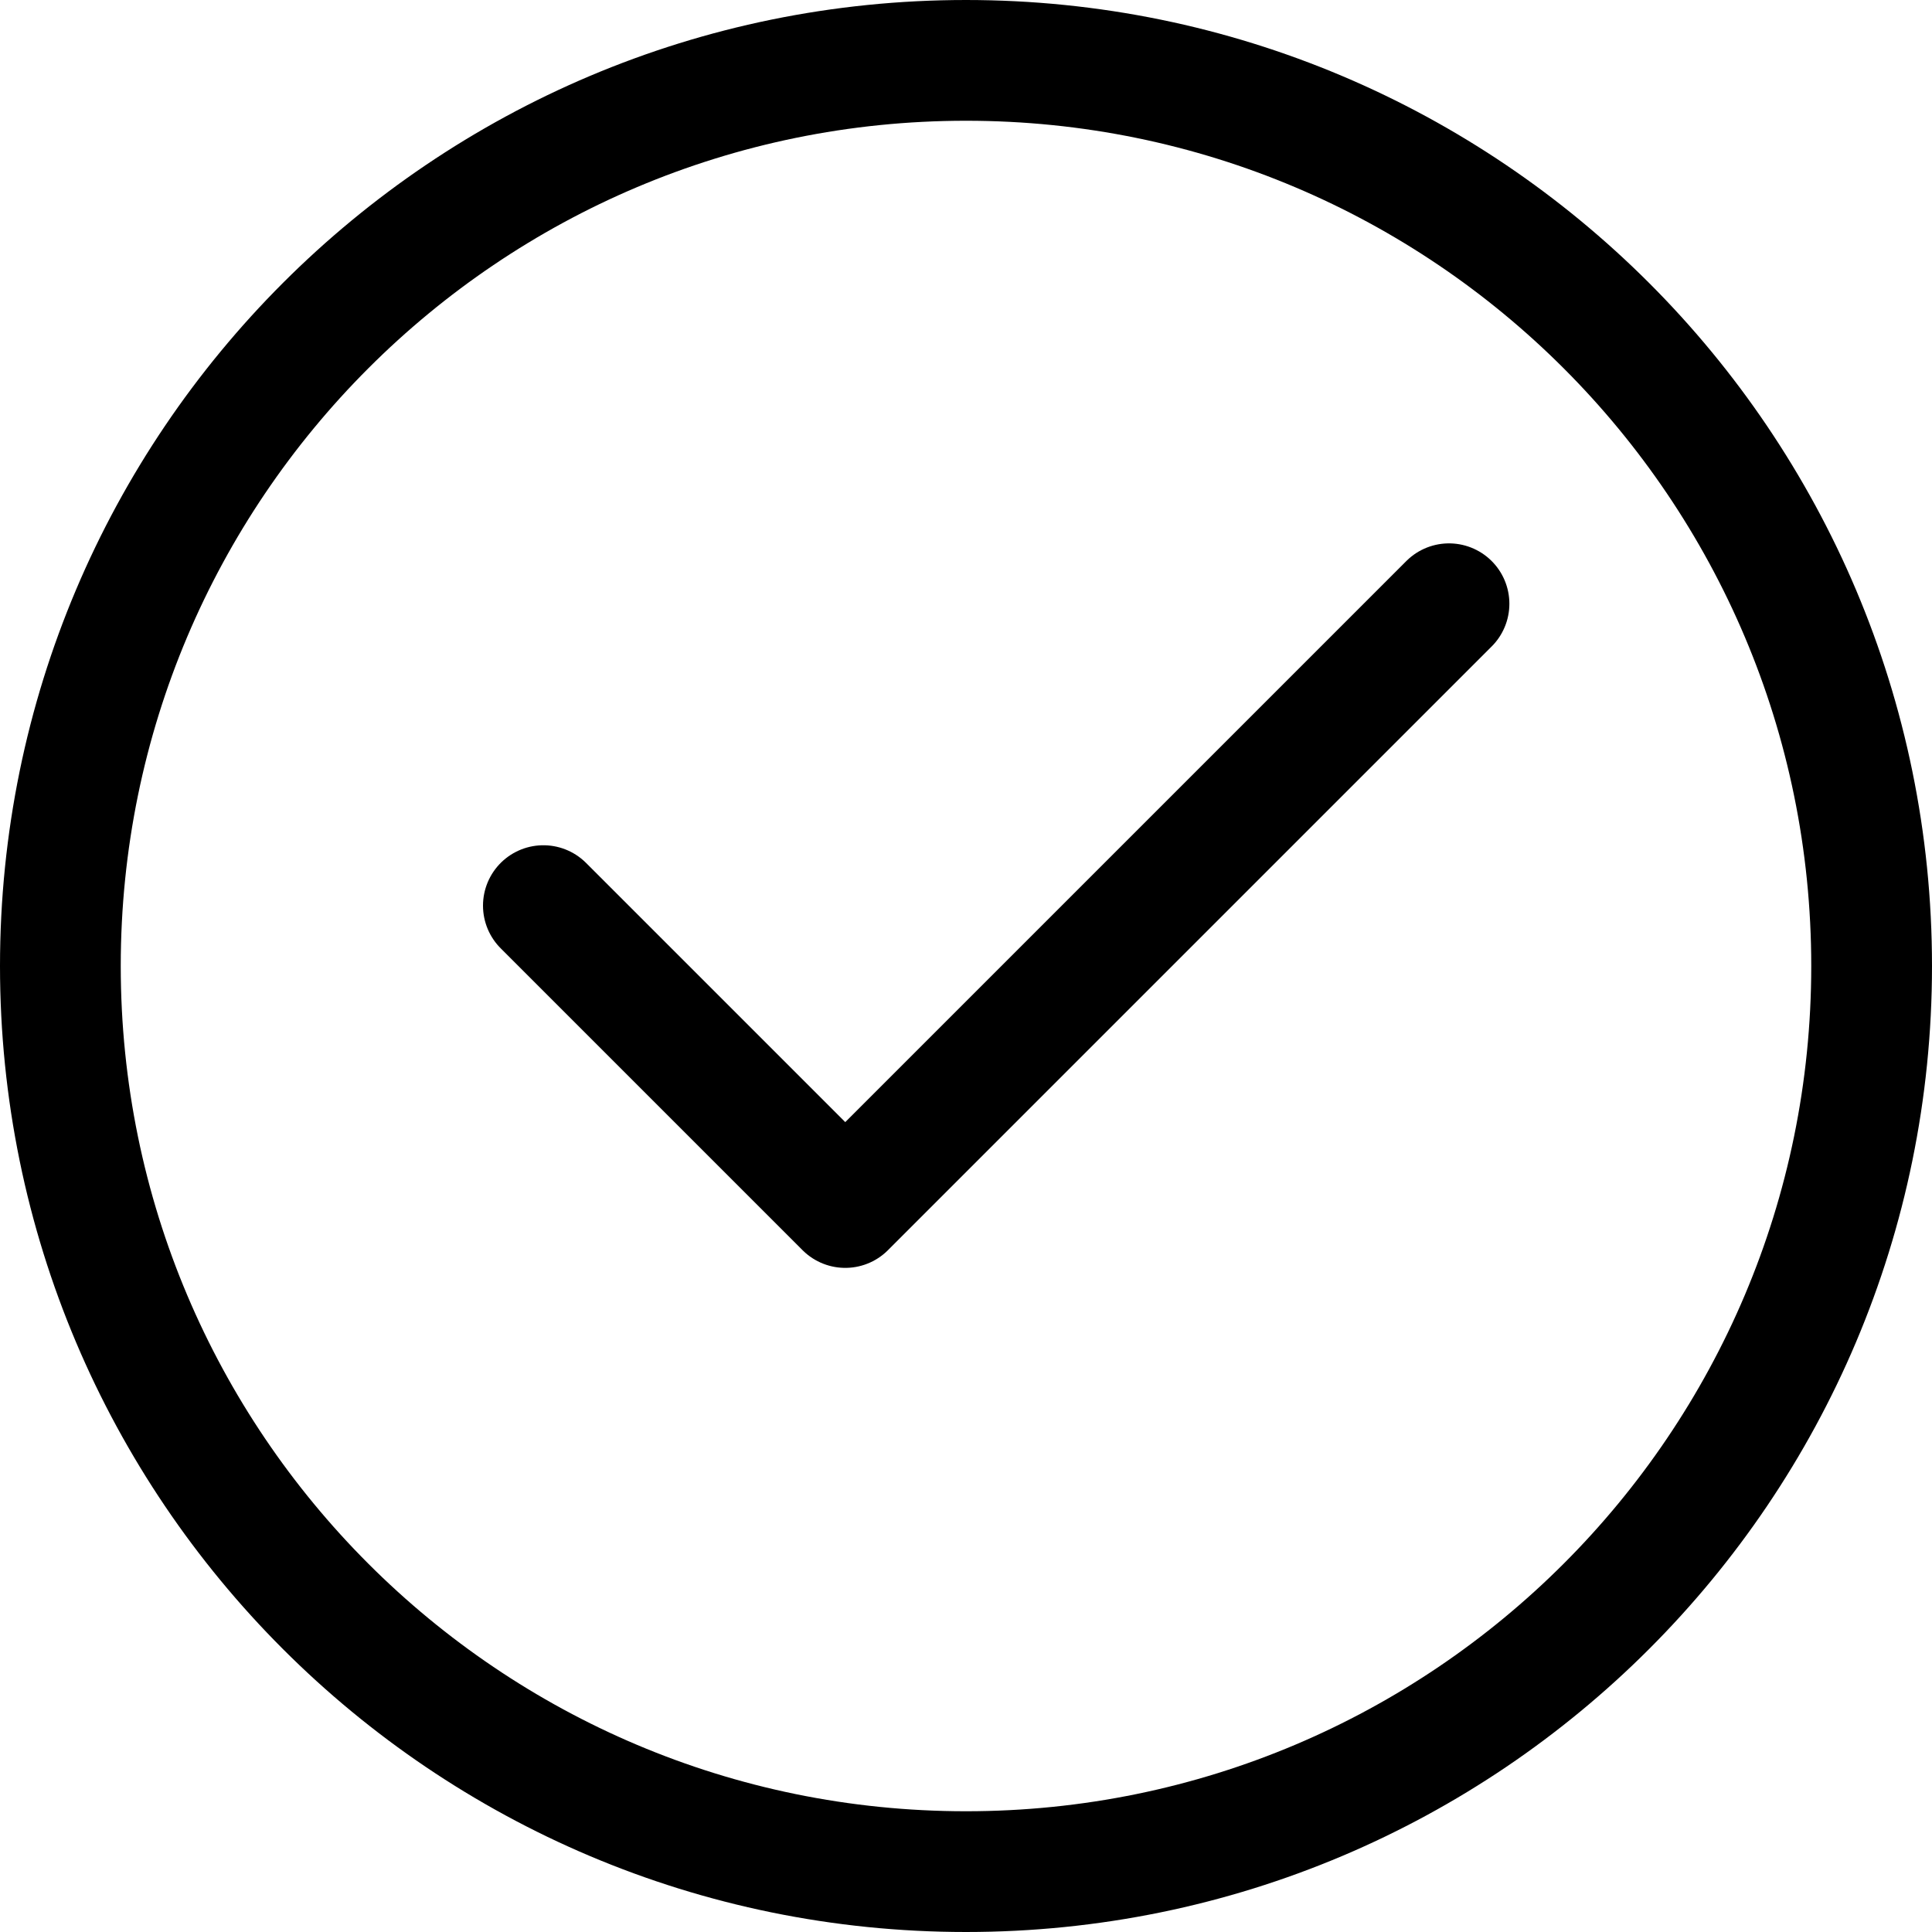
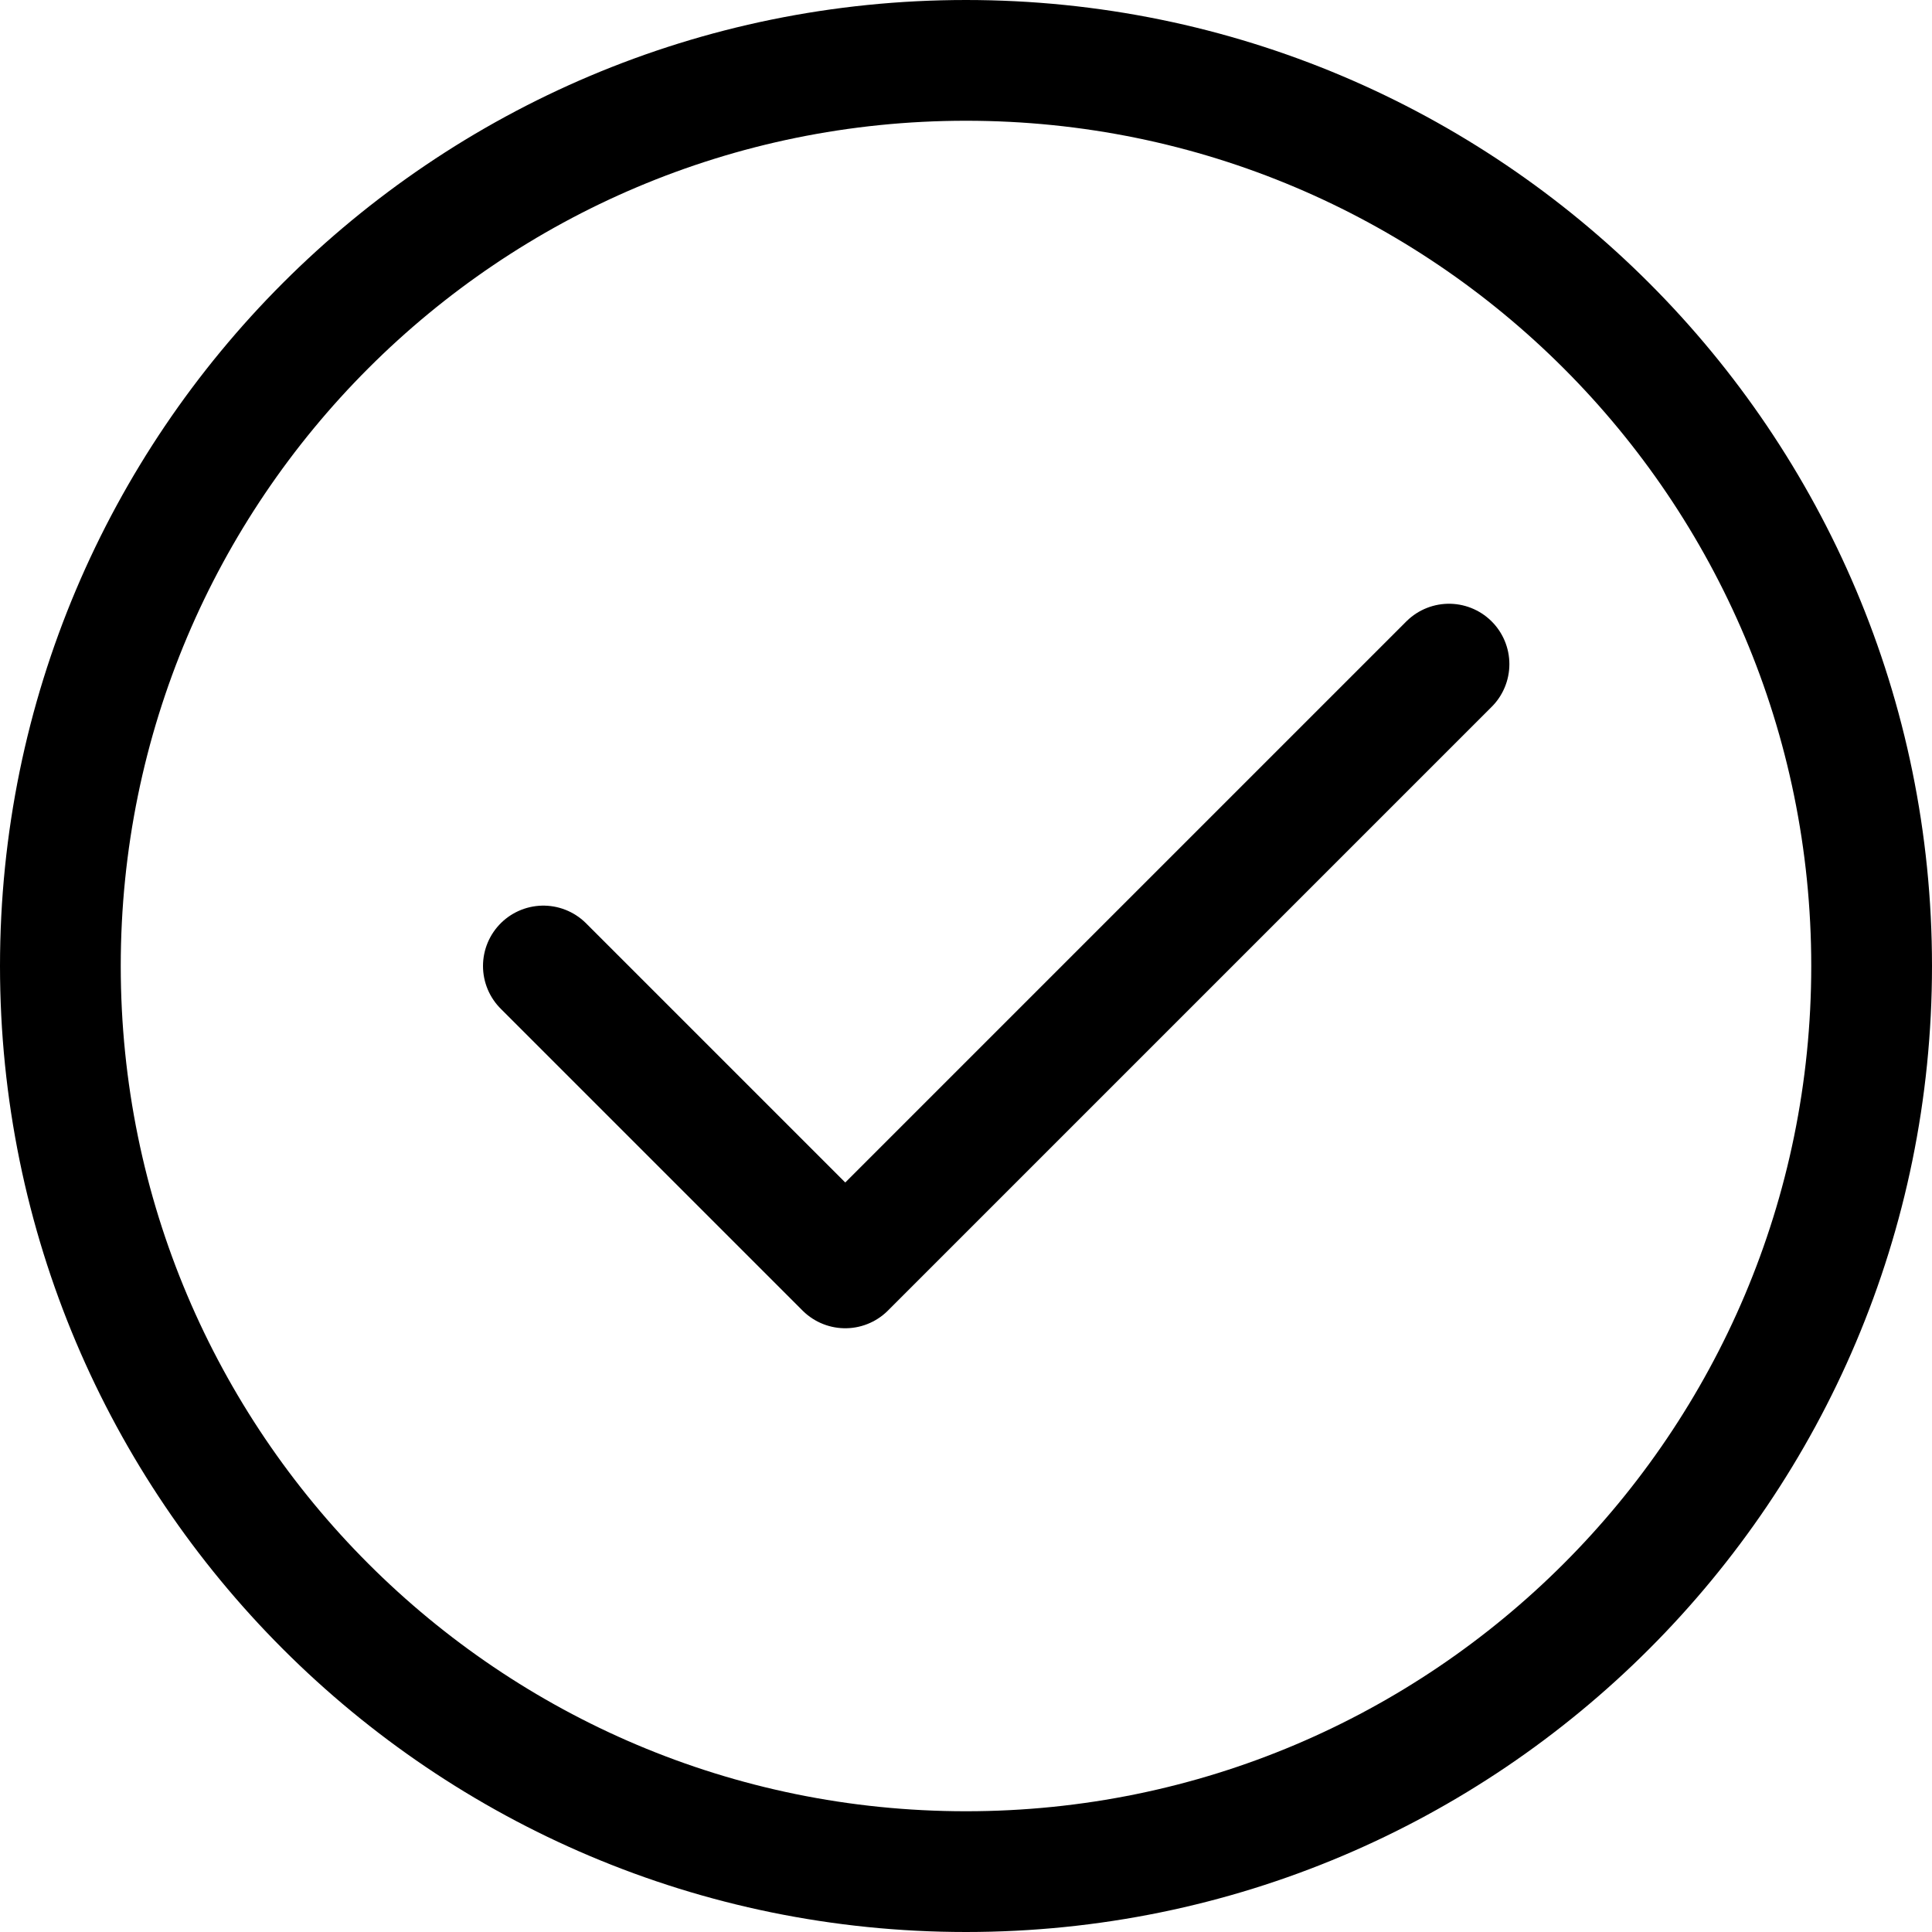
<svg xmlns="http://www.w3.org/2000/svg" width="16" height="16" fill="none" viewBox="0 0 16 16">
-   <path stroke="currentColor" fill="none" stroke-linecap="round" stroke-linejoin="round" d="M8 15.5a7.5 7.5 0 1 0 0-15 7.5 7.5 0 0 0 0 15Z" />
-   <path stroke="currentColor" fill="none" stroke-linecap="round" stroke-linejoin="round" d="M4.5 7.5 7 10l5-5" />
+   <path stroke="currentColor" stroke-linecap="round" stroke-linejoin="round" d="M4.5 8 7 10.5l5-5M15.5 8a7.5 7.5 0 1 1-15 0 7.5 7.5 0 0 1 15 0Z" />
</svg>
